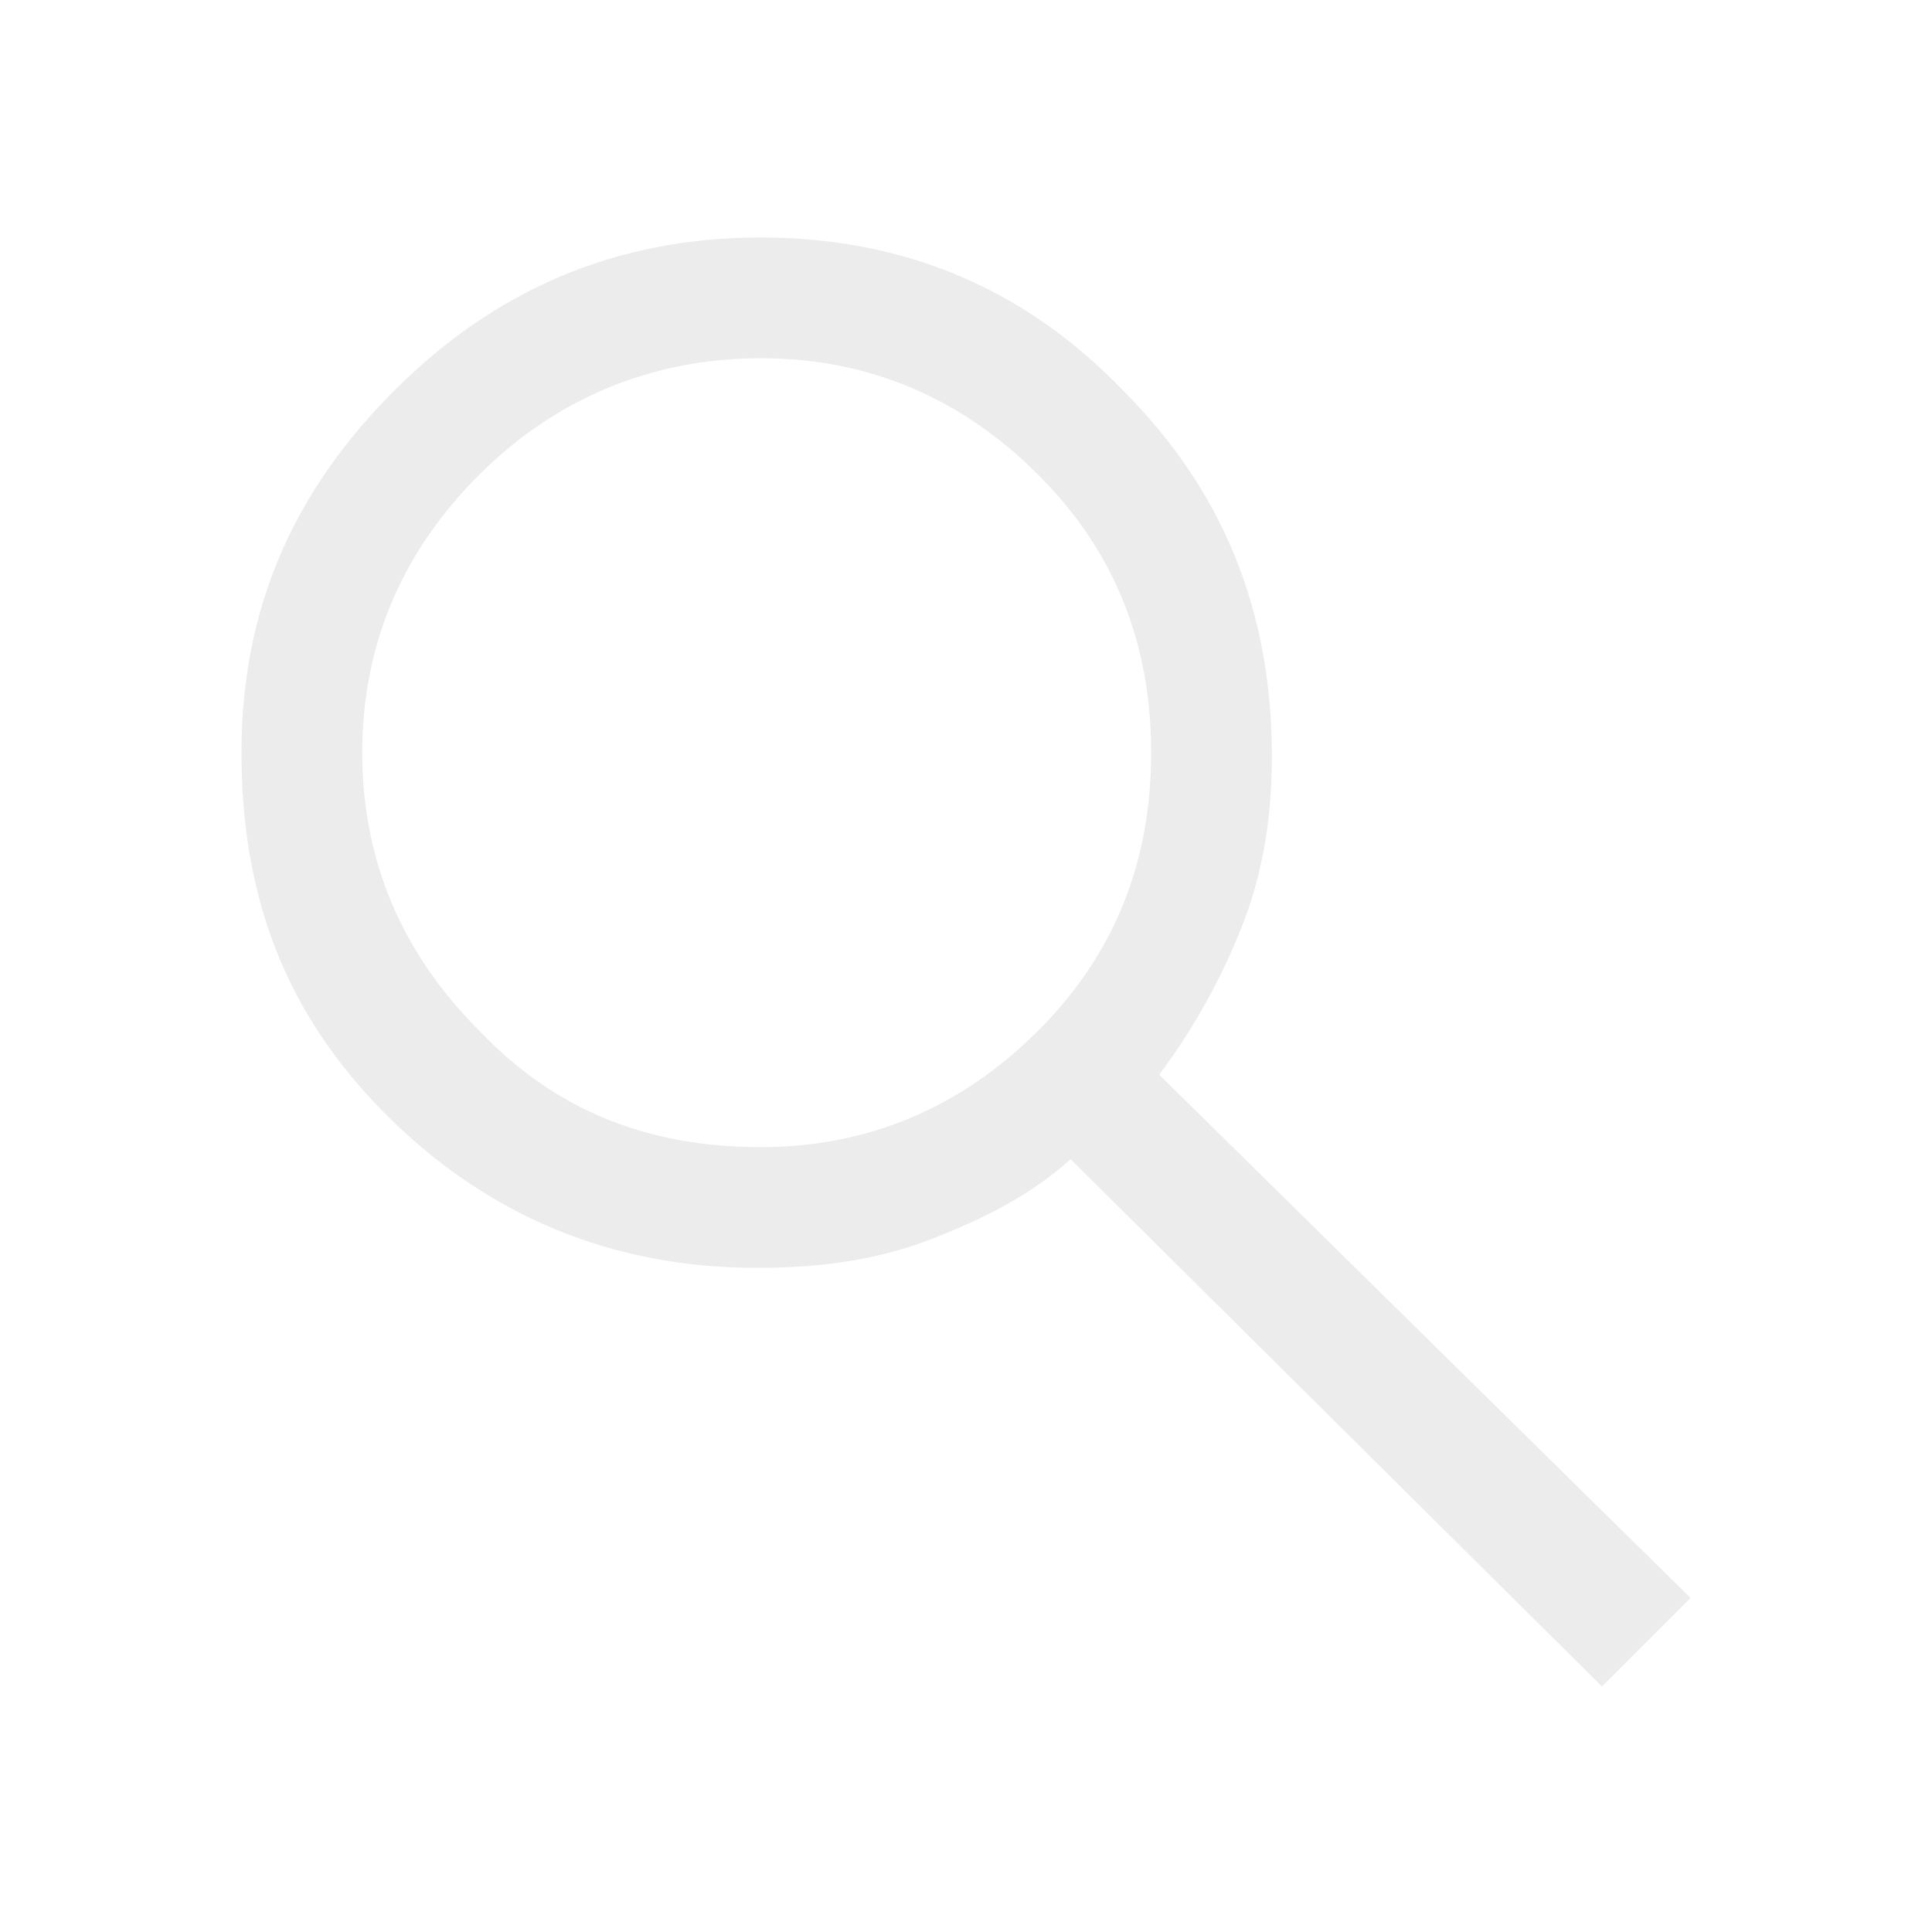
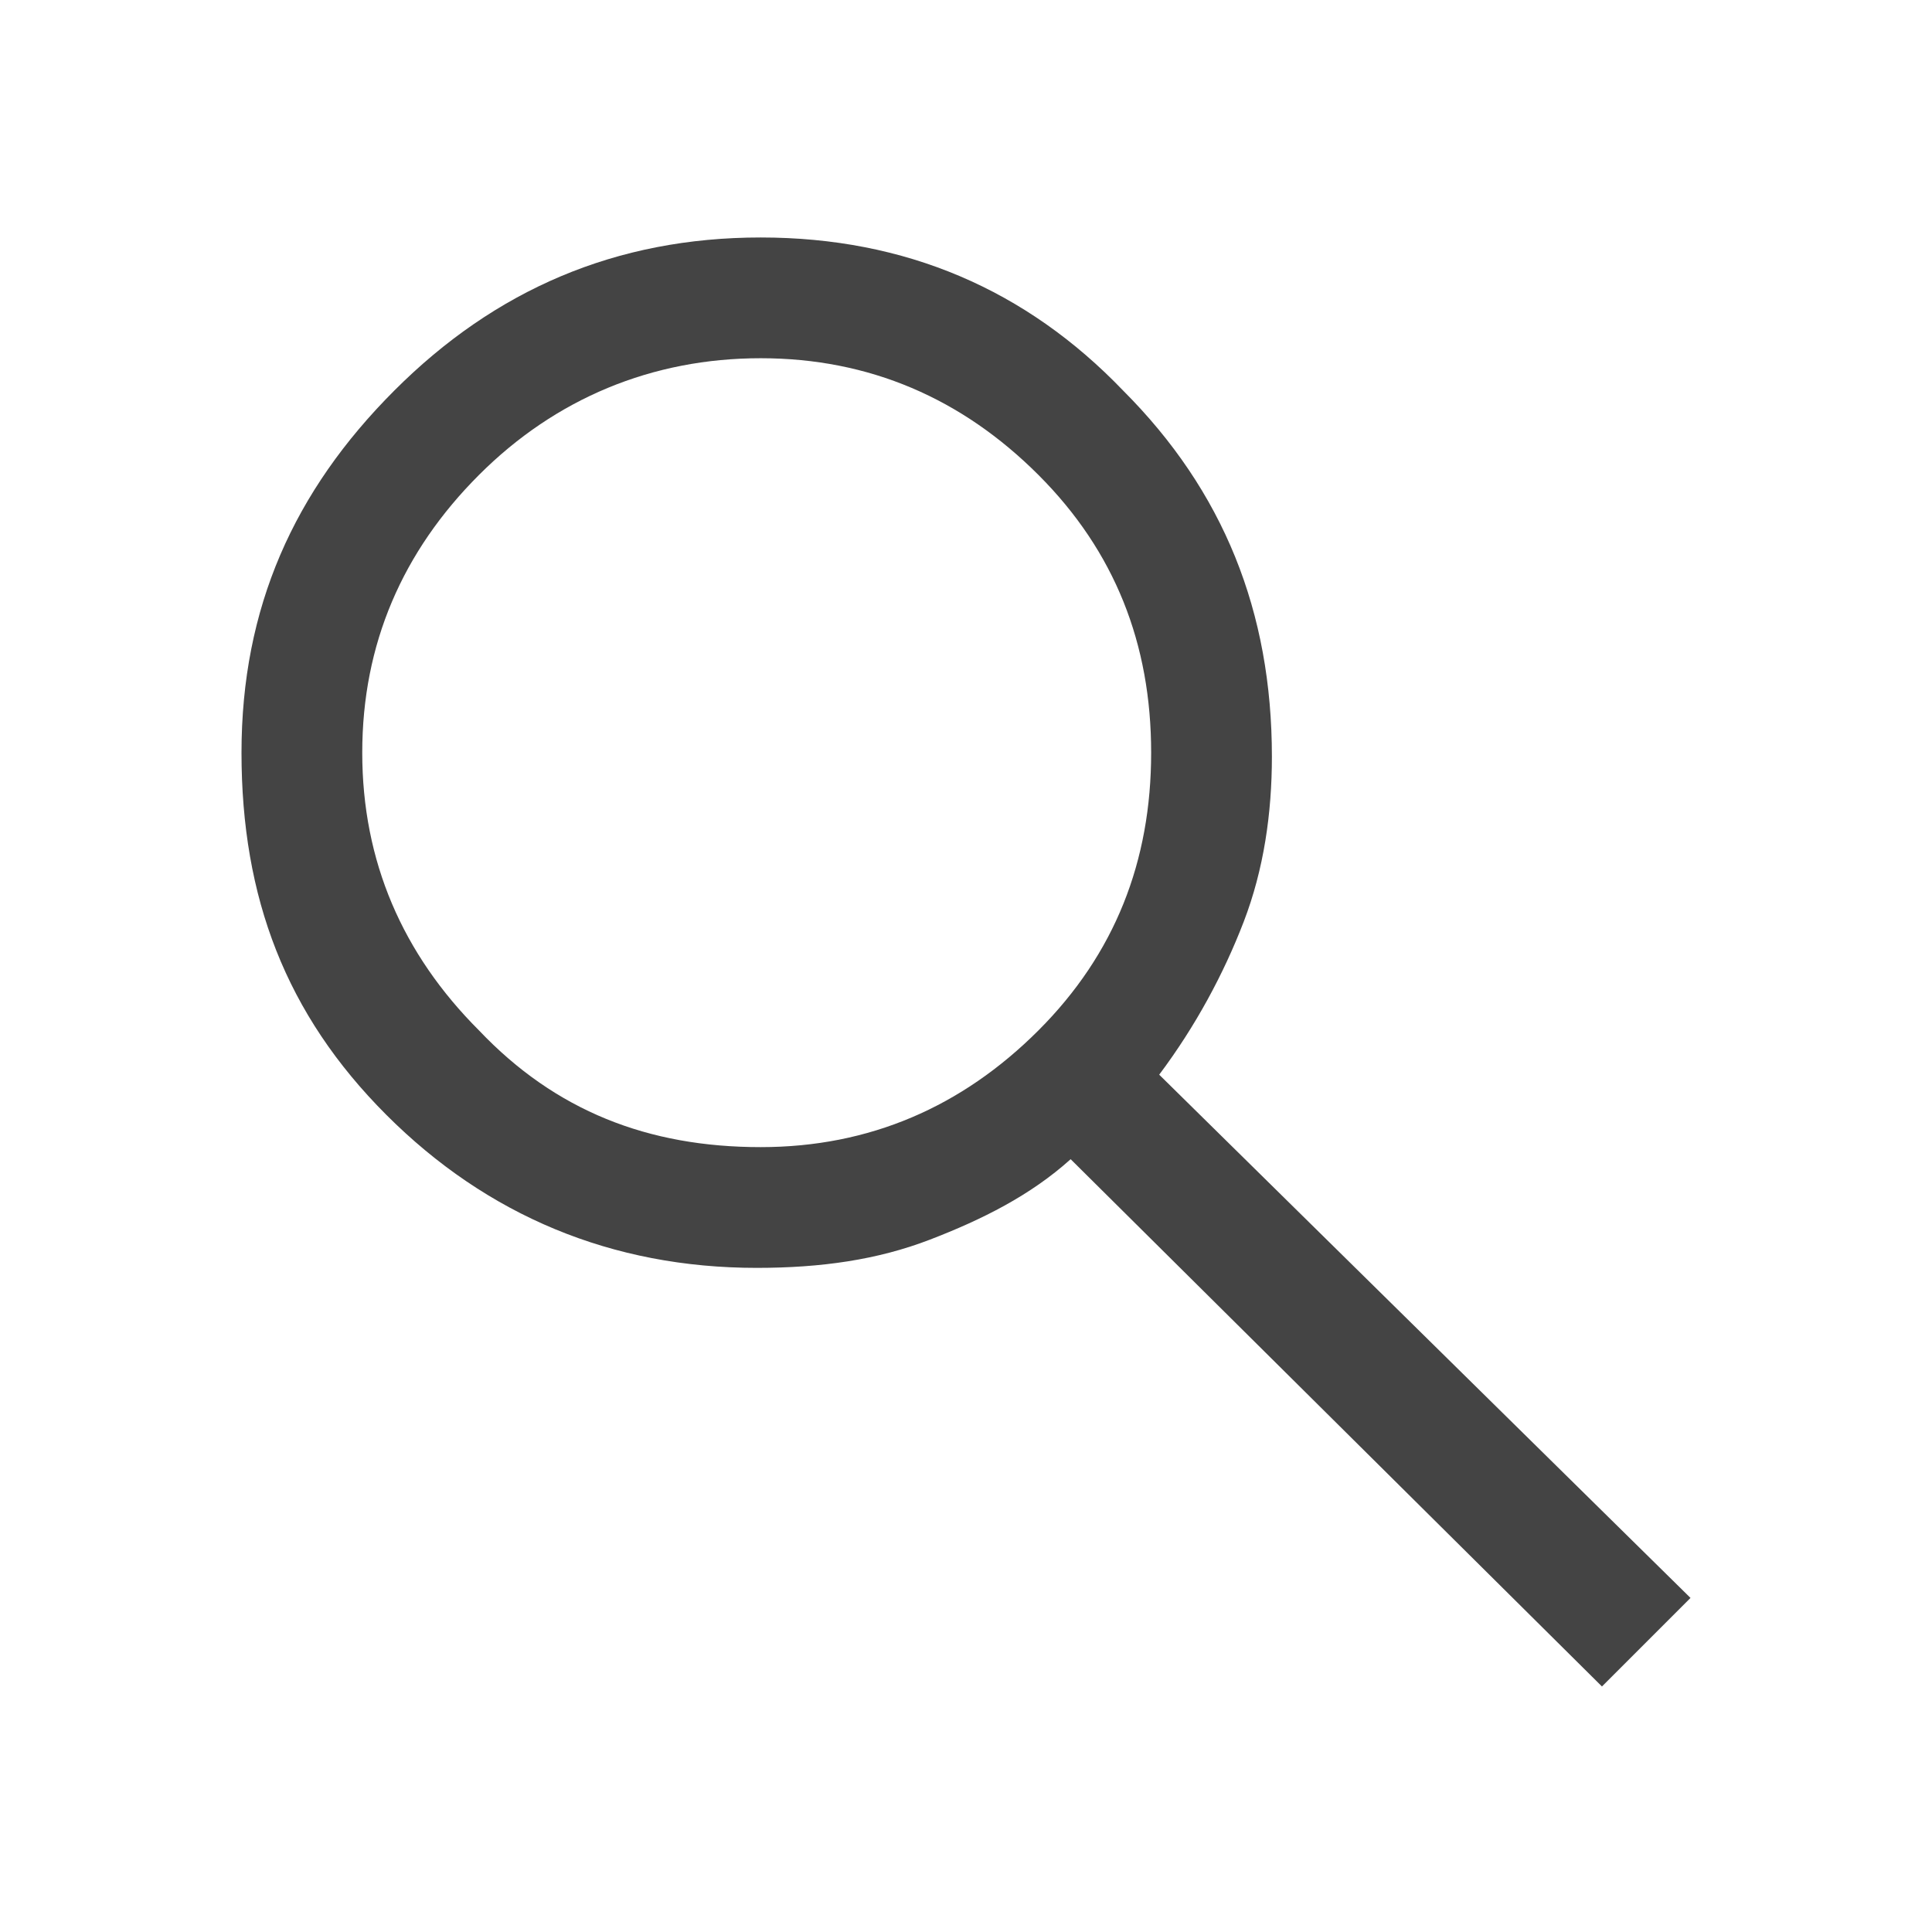
<svg xmlns="http://www.w3.org/2000/svg" version="1.1" id="Capa_1" x="0px" y="0px" viewBox="0 0 48 48" style="enable-background:new 0 0 48 48;" xml:space="preserve">
  <style type="text/css">
- 	.st0{fill:#ECECEC;}
+ 	.st0{fill:#444444;}
</style>
-   <path class="st0" d="M39.8,41.9L26.6,28.8c-1,0.9-2.2,1.5-3.5,2c-1.3,0.5-2.7,0.7-4.3,0.7c-3.6,0-6.7-1.3-9.2-3.8S6,22.3,6,18.7  s1.3-6.5,3.8-9s5.5-3.8,9.1-3.8s6.6,1.3,9,3.8c2.5,2.5,3.7,5.5,3.7,9.1c0,1.4-0.2,2.8-0.7,4.1c-0.5,1.3-1.2,2.6-2.1,3.8L42,39.7  L39.8,41.9z M18.9,28.5c2.7,0,5-1,6.9-2.9c1.9-1.9,2.8-4.2,2.8-6.9s-0.9-5-2.8-6.9c-1.9-1.9-4.2-2.9-6.9-2.9c-2.7,0-5.1,1-7,2.9  C10,13.7,9,16,9,18.7s1,5,2.9,6.9C13.8,27.6,16.1,28.5,18.9,28.5z" />
+   <path class="st0" d="M39.8,41.9L26.6,28.8c-1,0.9-2.2,1.5-3.5,2s-2.7,0.7-4.3,0.7c-3.6,0-6.7-1.3-9.2-3.8S6,22.3,6,18.7  s1.3-6.5,3.8-9s5.5-3.8,9.1-3.8s6.6,1.3,9,3.8c2.5,2.5,3.7,5.5,3.7,9.1c0,1.4-0.2,2.8-0.7,4.1c-0.5,1.3-1.2,2.6-2.1,3.8l13.2,13  L39.8,41.9z M18.9,28.5c2.7,0,5-1,6.9-2.9s2.8-4.2,2.8-6.9s-0.9-5-2.8-6.9s-4.2-2.9-6.9-2.9s-5.1,1-7,2.9S9,16,9,18.7s1,5,2.9,6.9  C13.8,27.6,16.1,28.5,18.9,28.5z" />
</svg>
